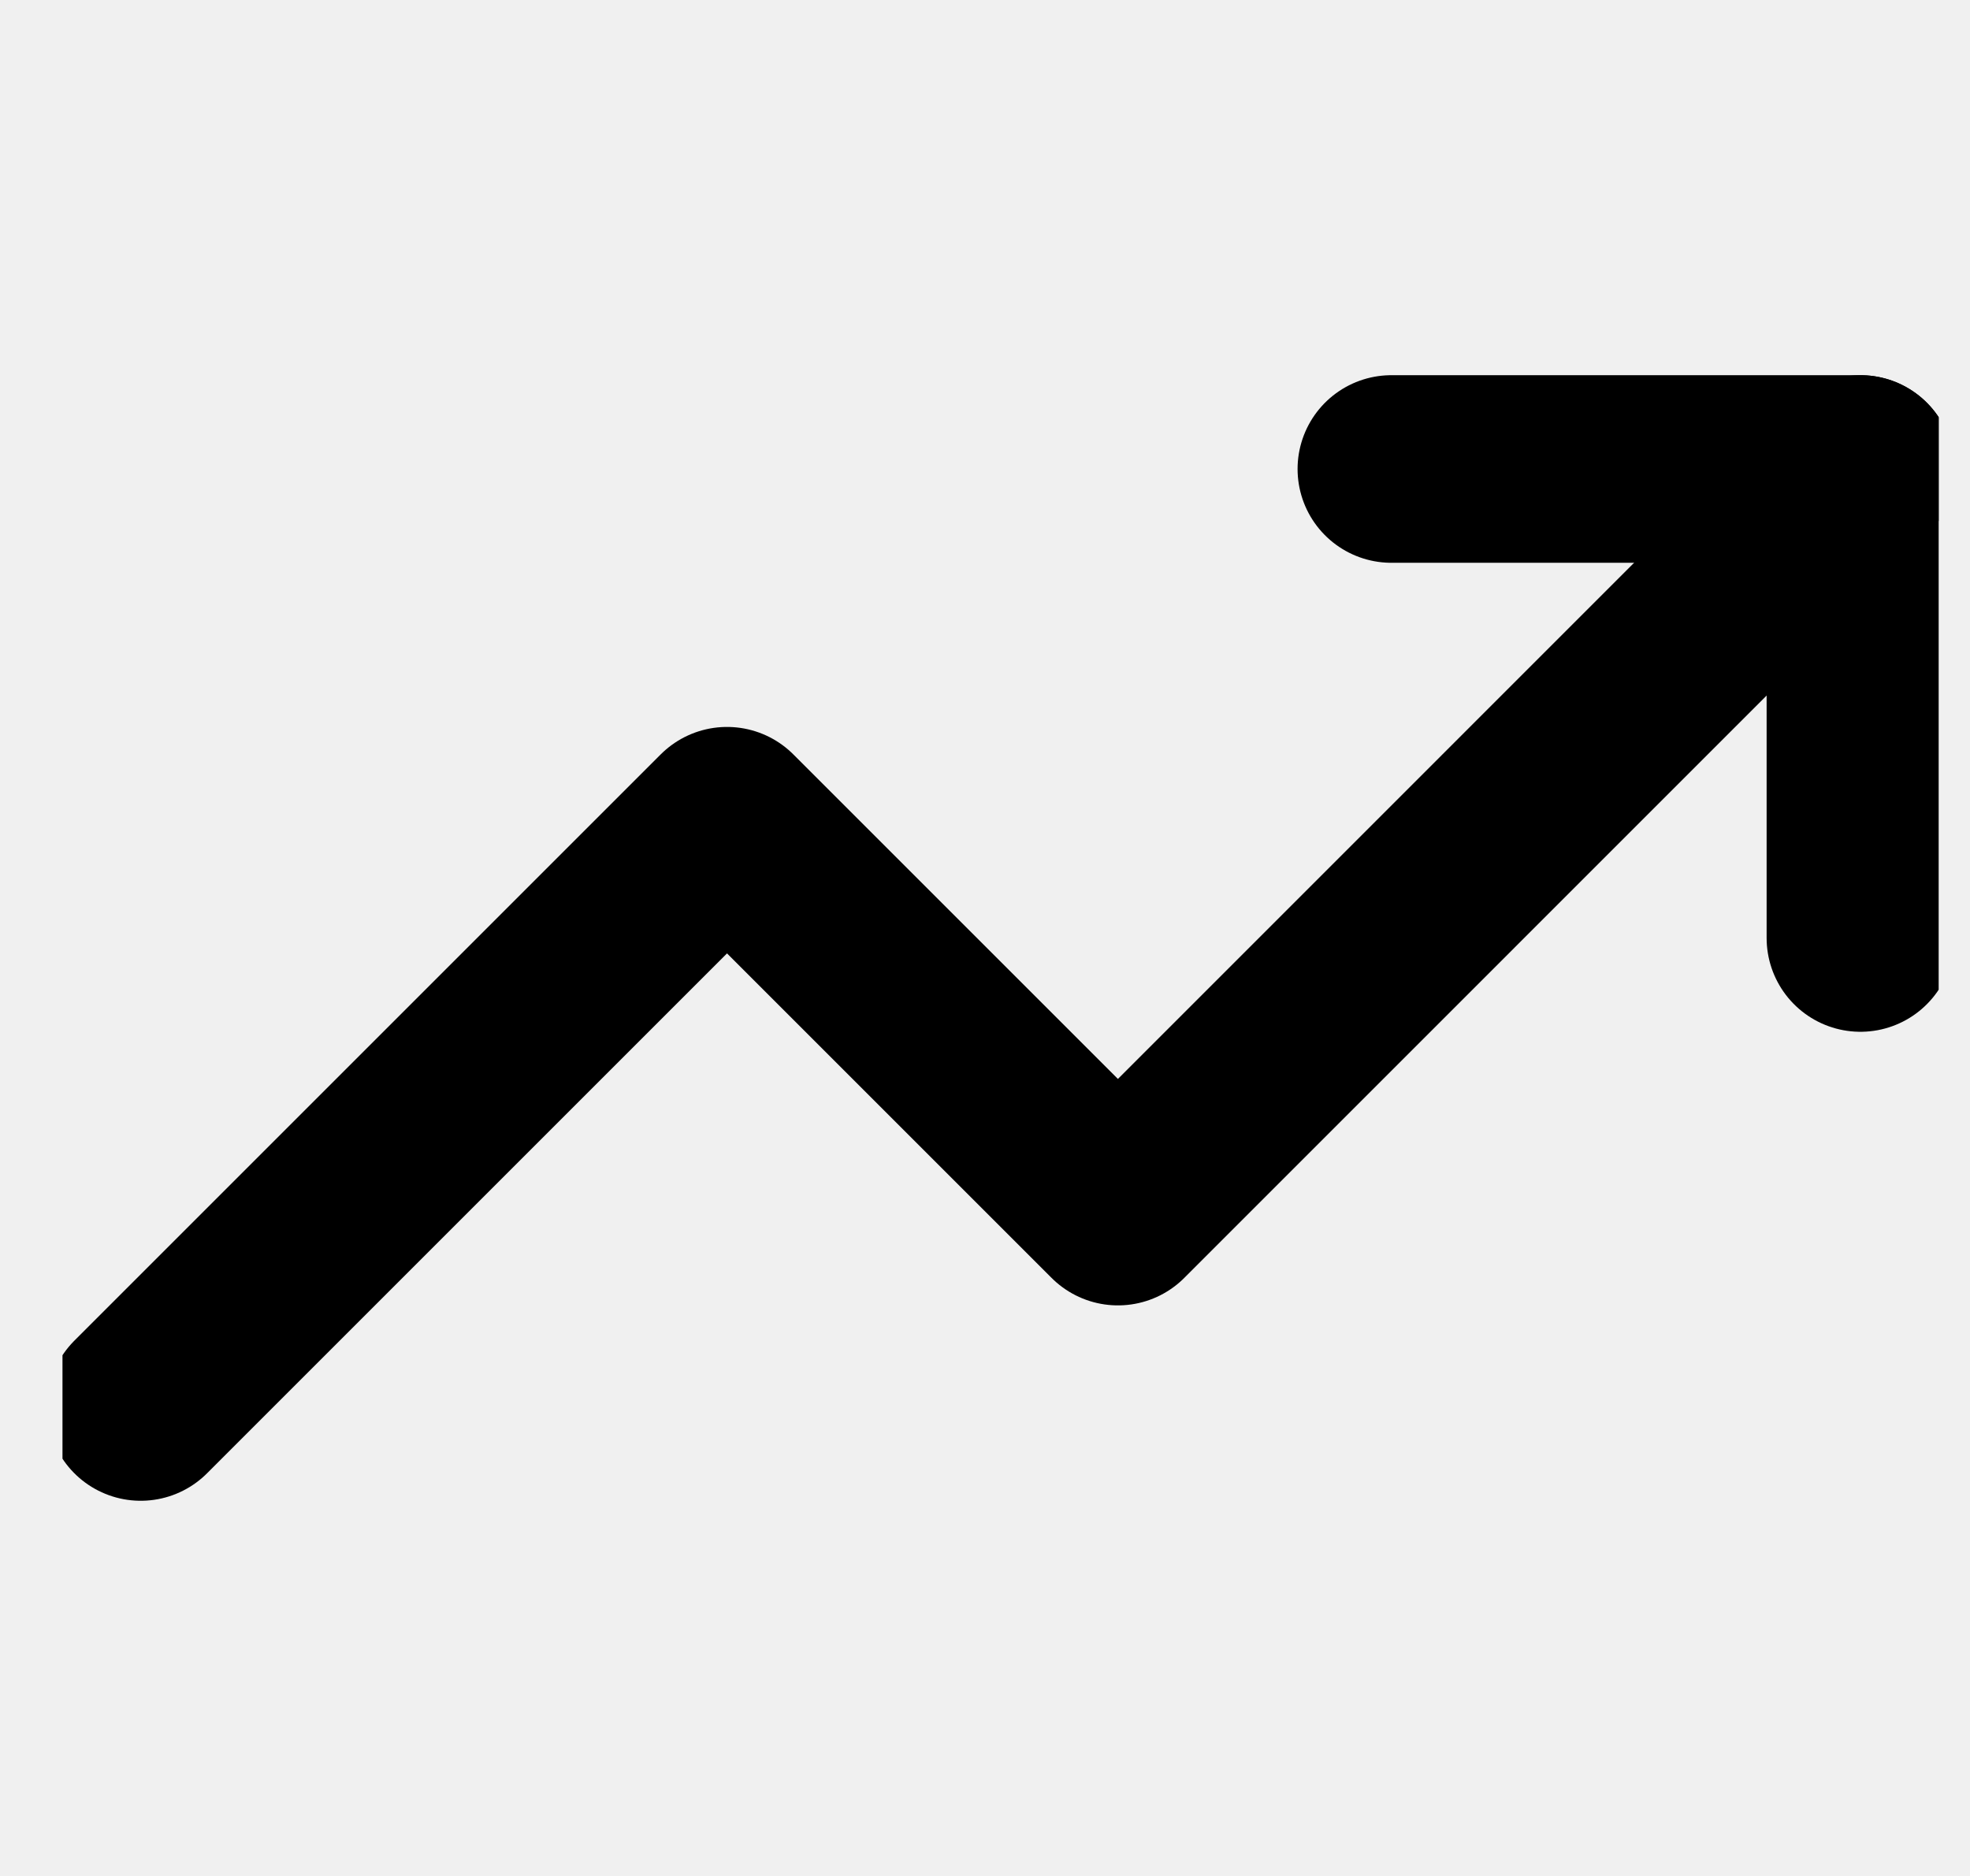
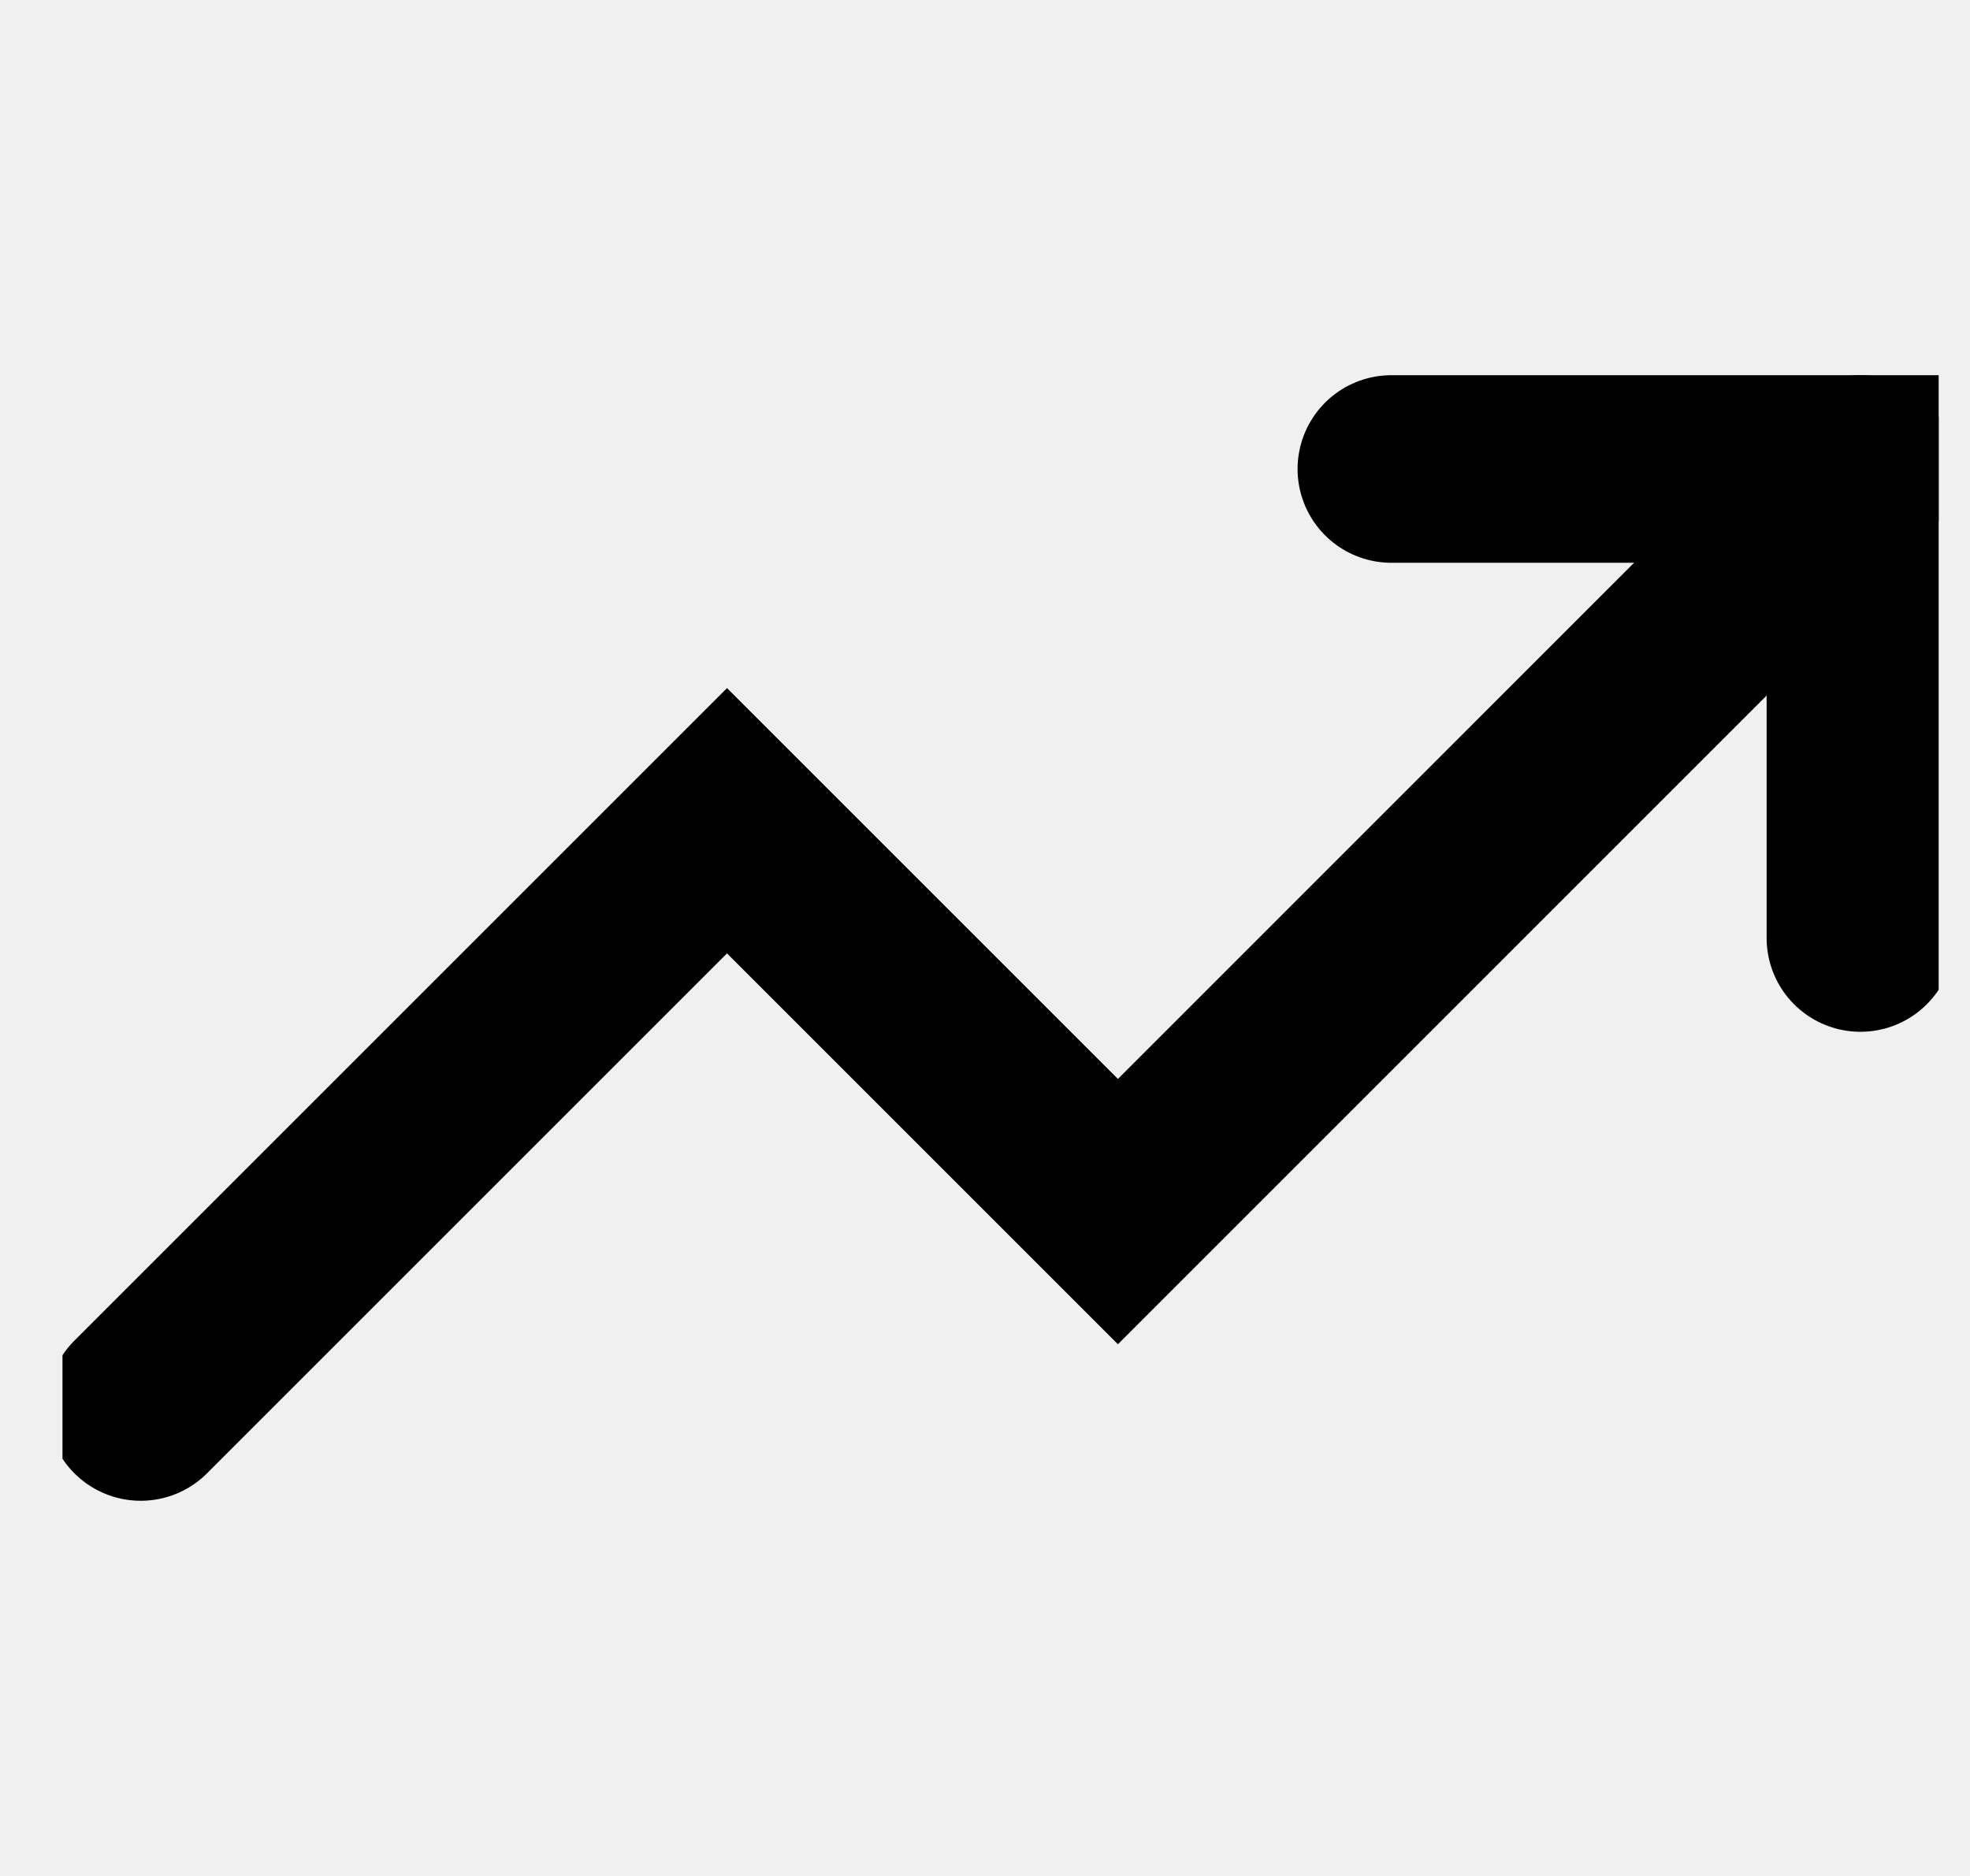
<svg xmlns="http://www.w3.org/2000/svg" width="21" height="20" viewBox="0 0 21 20" fill="none">
  <g clip-path="url(#clip0_14_26661)">
-     <path d="M19.833 5L11.917 12.917L7.75 8.75L1.5 15" stroke="black" stroke-width="2" stroke-linecap="round" stroke-linejoin="round" />
-     <path d="M14.832 5H19.832V10" stroke="black" stroke-width="2" stroke-linecap="round" stroke-linejoin="round" />
+     <path d="M19.833 5L11.917 12.917L7.75 8.75L1.5 15" stroke="black" stroke-width="2" stroke-linecap="round" strokeLinejoin="round" />
+     <path d="M14.832 5H19.832V10" stroke="black" stroke-width="2" stroke-linecap="round" strokeLinejoin="round" />
  </g>
  <defs>
    <clipPath id="clip0_14_26661">
      <rect width="20" height="20" fill="white" transform="translate(0.666016)" />
    </clipPath>
  </defs>
</svg>
